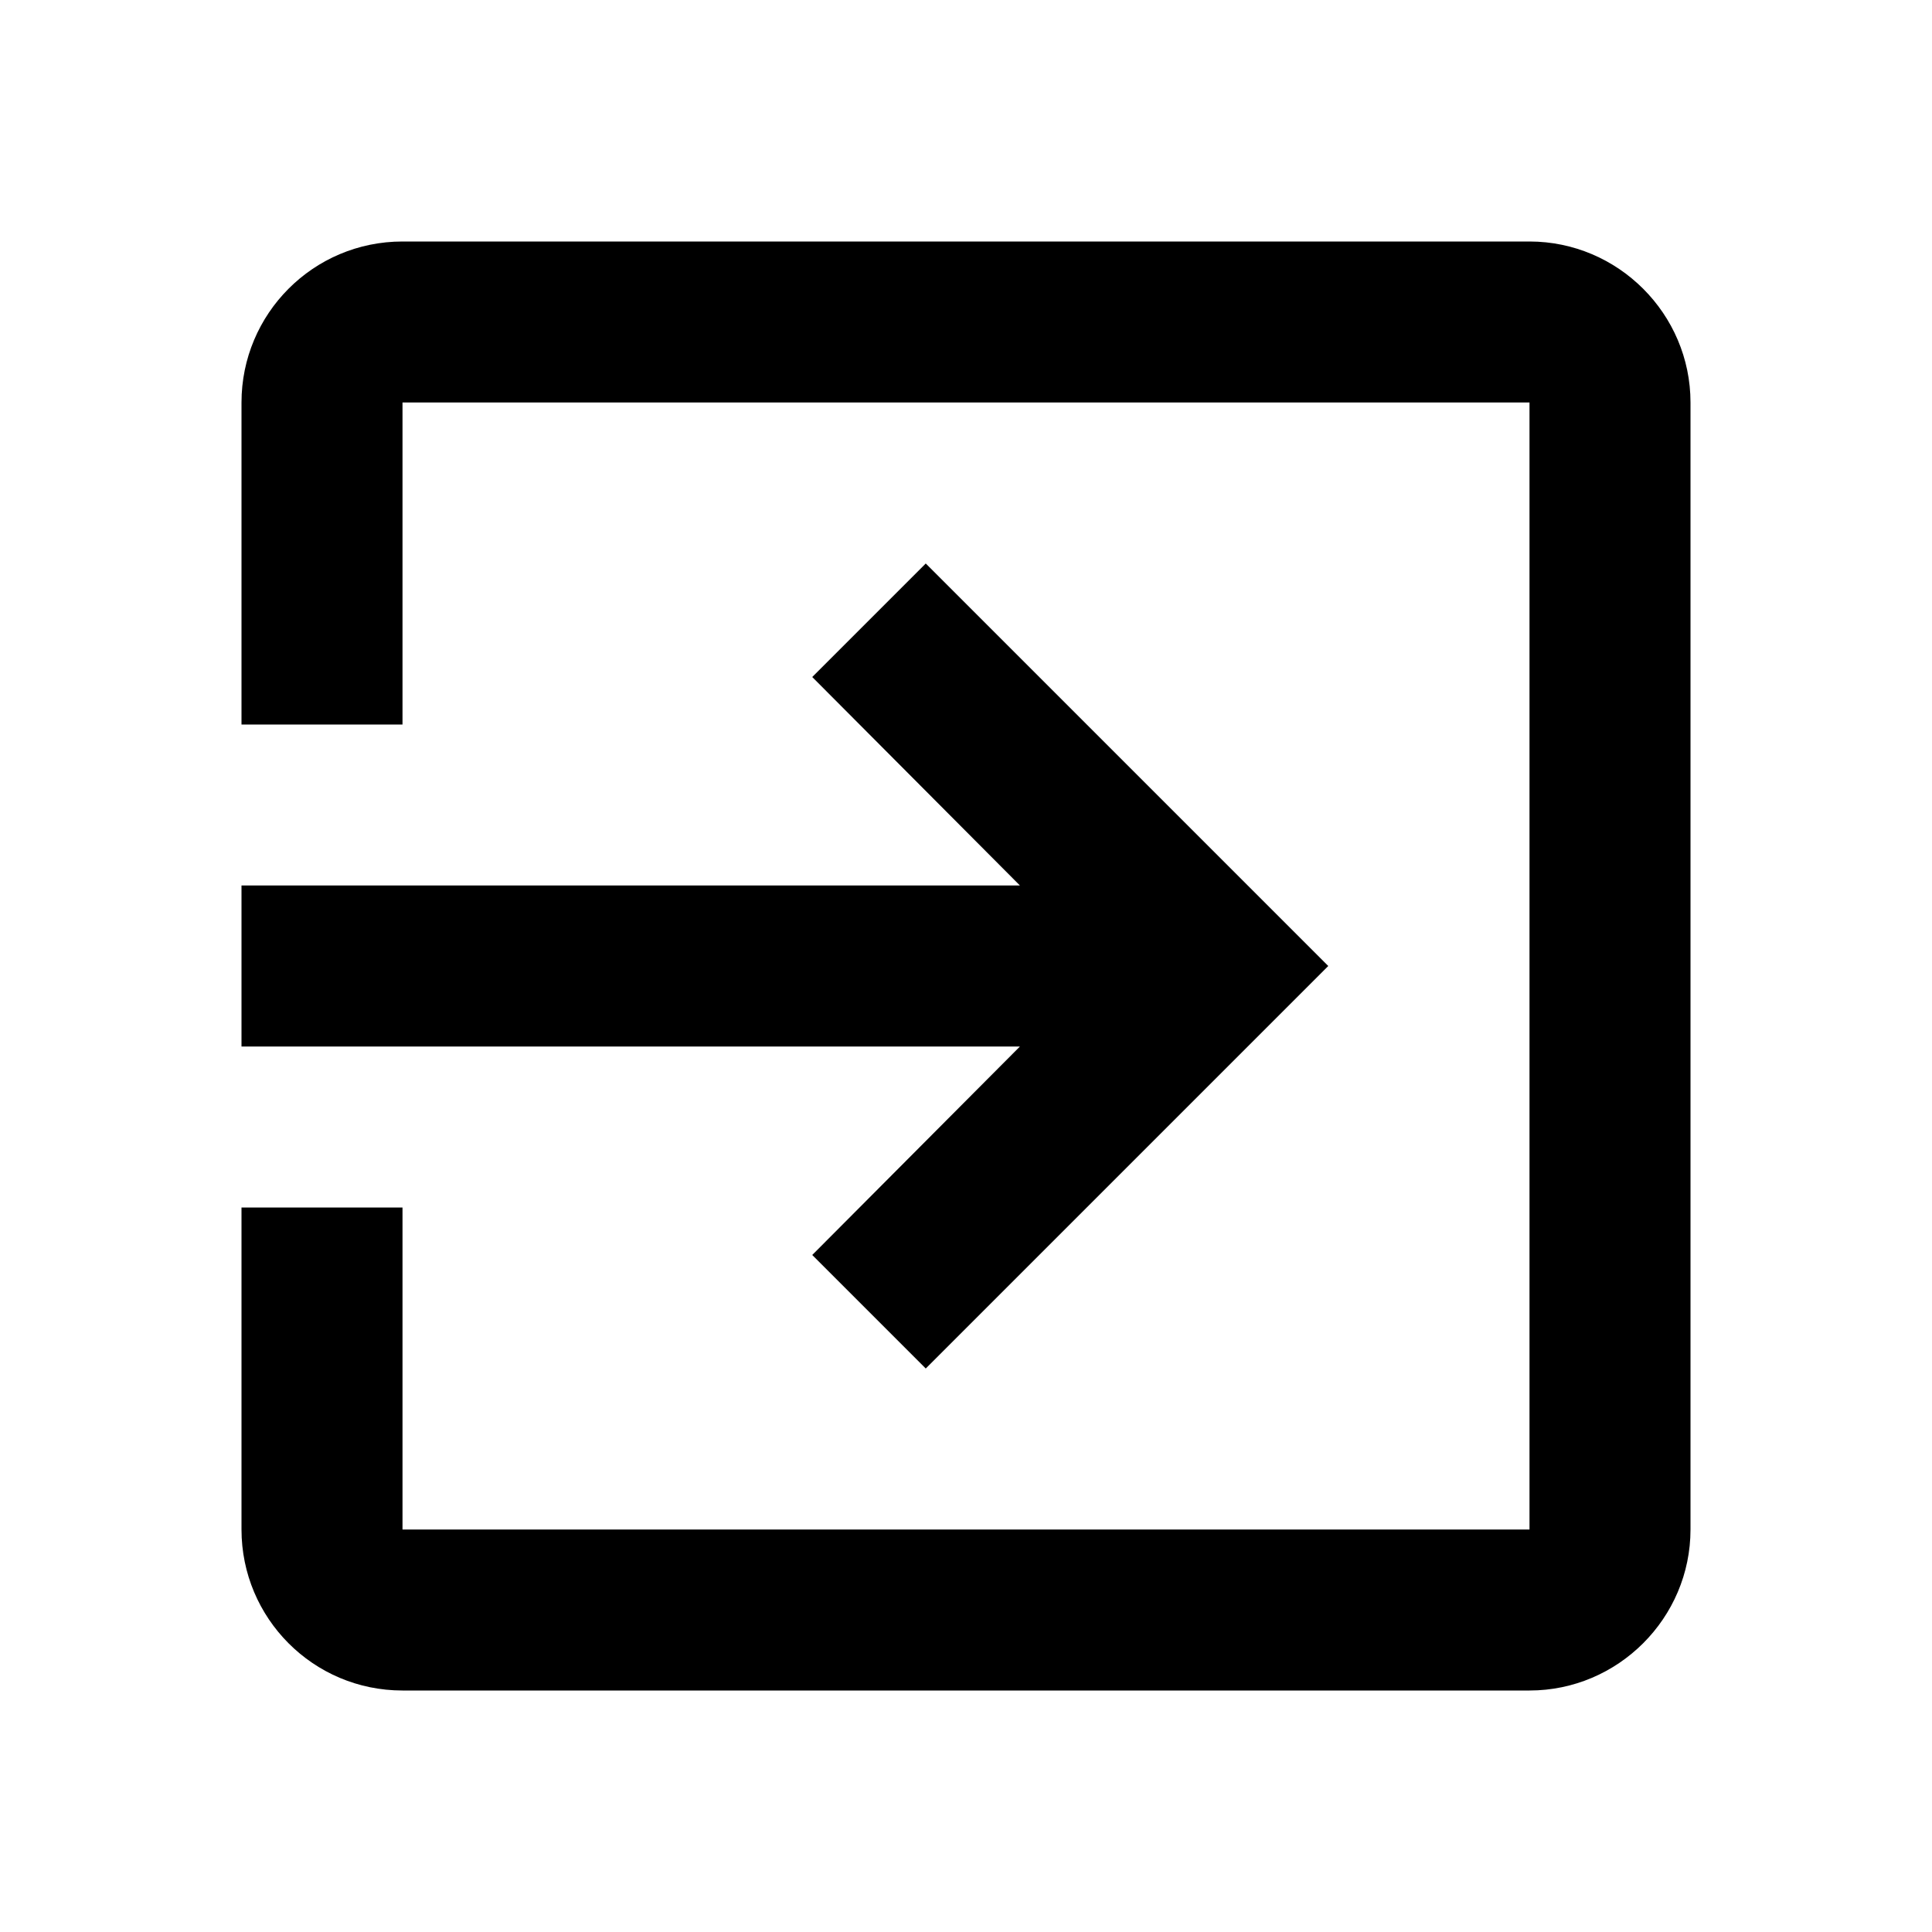
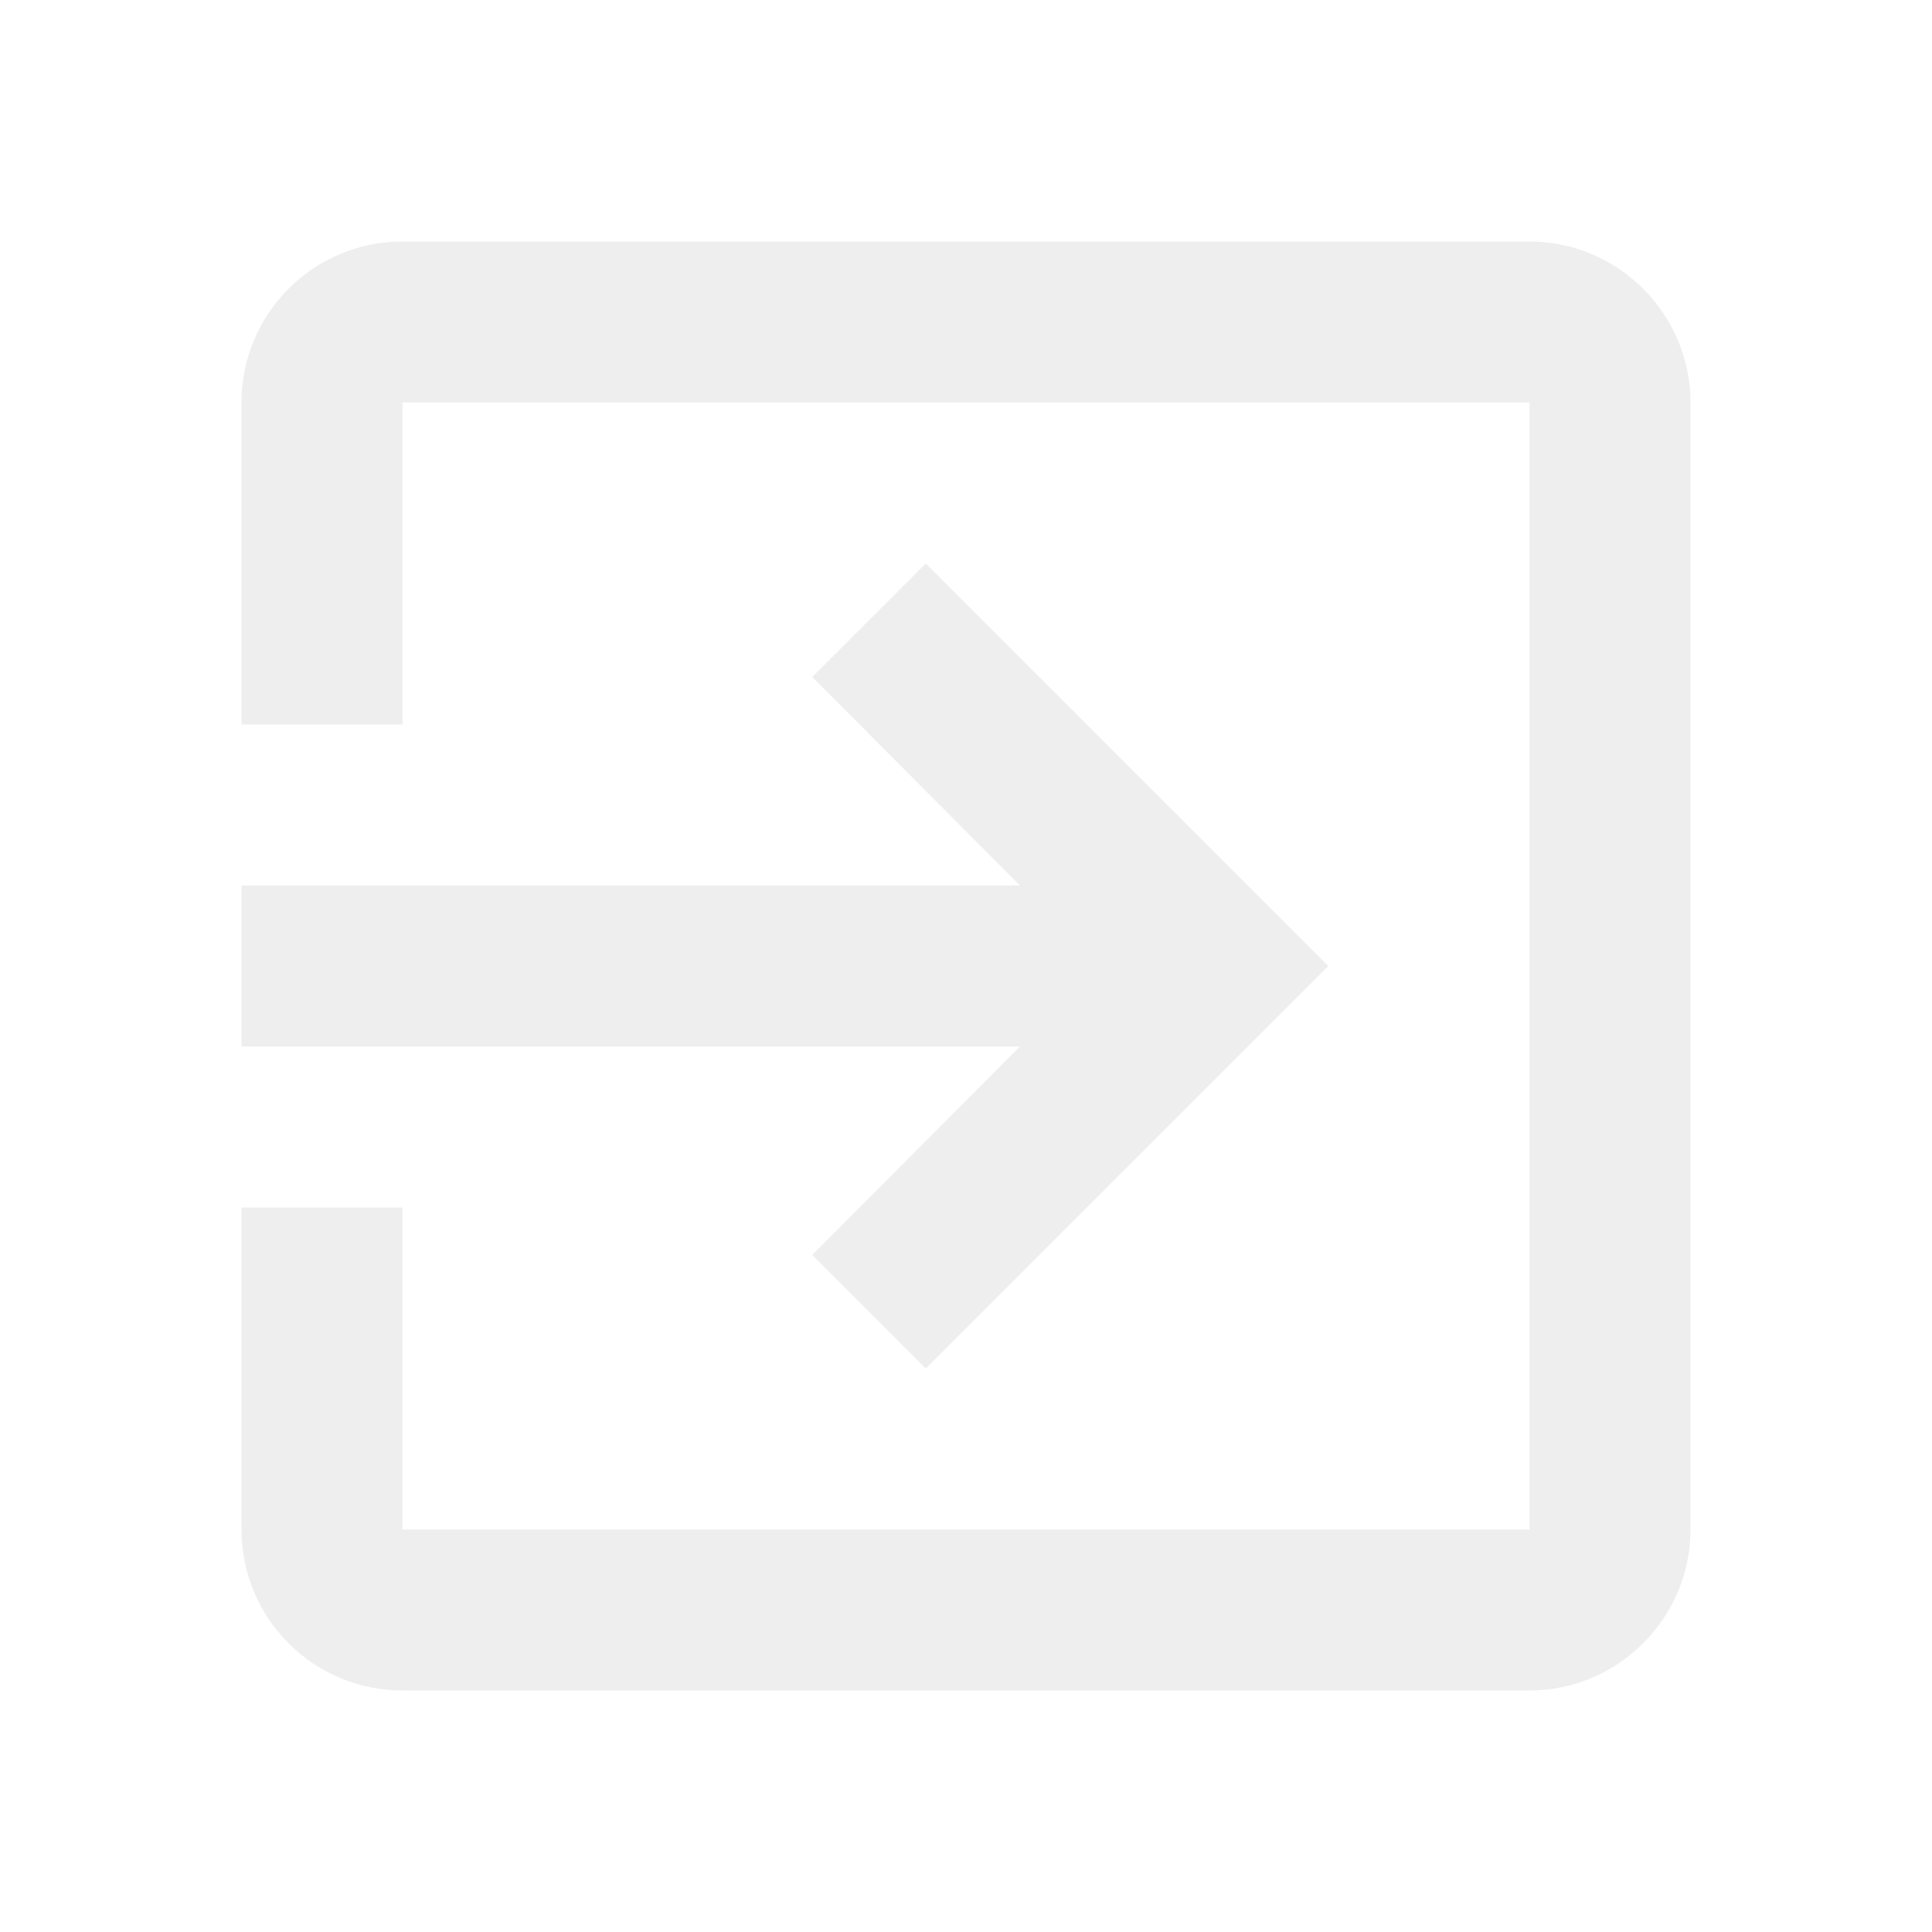
- <svg xmlns="http://www.w3.org/2000/svg" viewBox="0 0 24 24" fill="black" width="18px" height="18px">
+ <svg xmlns="http://www.w3.org/2000/svg" viewBox="0 0 24 24" fill="#EEEEEE" width="18px" height="18px">
  <path d="M0 0h24v24H0z" fill="none" />
  <path d="M10.09 15.59L11.5 17l5-5-5-5-1.41 1.41L12.67 11H3v2h9.67l-2.58 2.59zM19 3H5c-1.11 0-2 .9-2 2v4h2V5h14v14H5v-4H3v4c0 1.1.89 2 2 2h14c1.1 0 2-.9 2-2V5c0-1.1-.9-2-2-2z" />
</svg>
